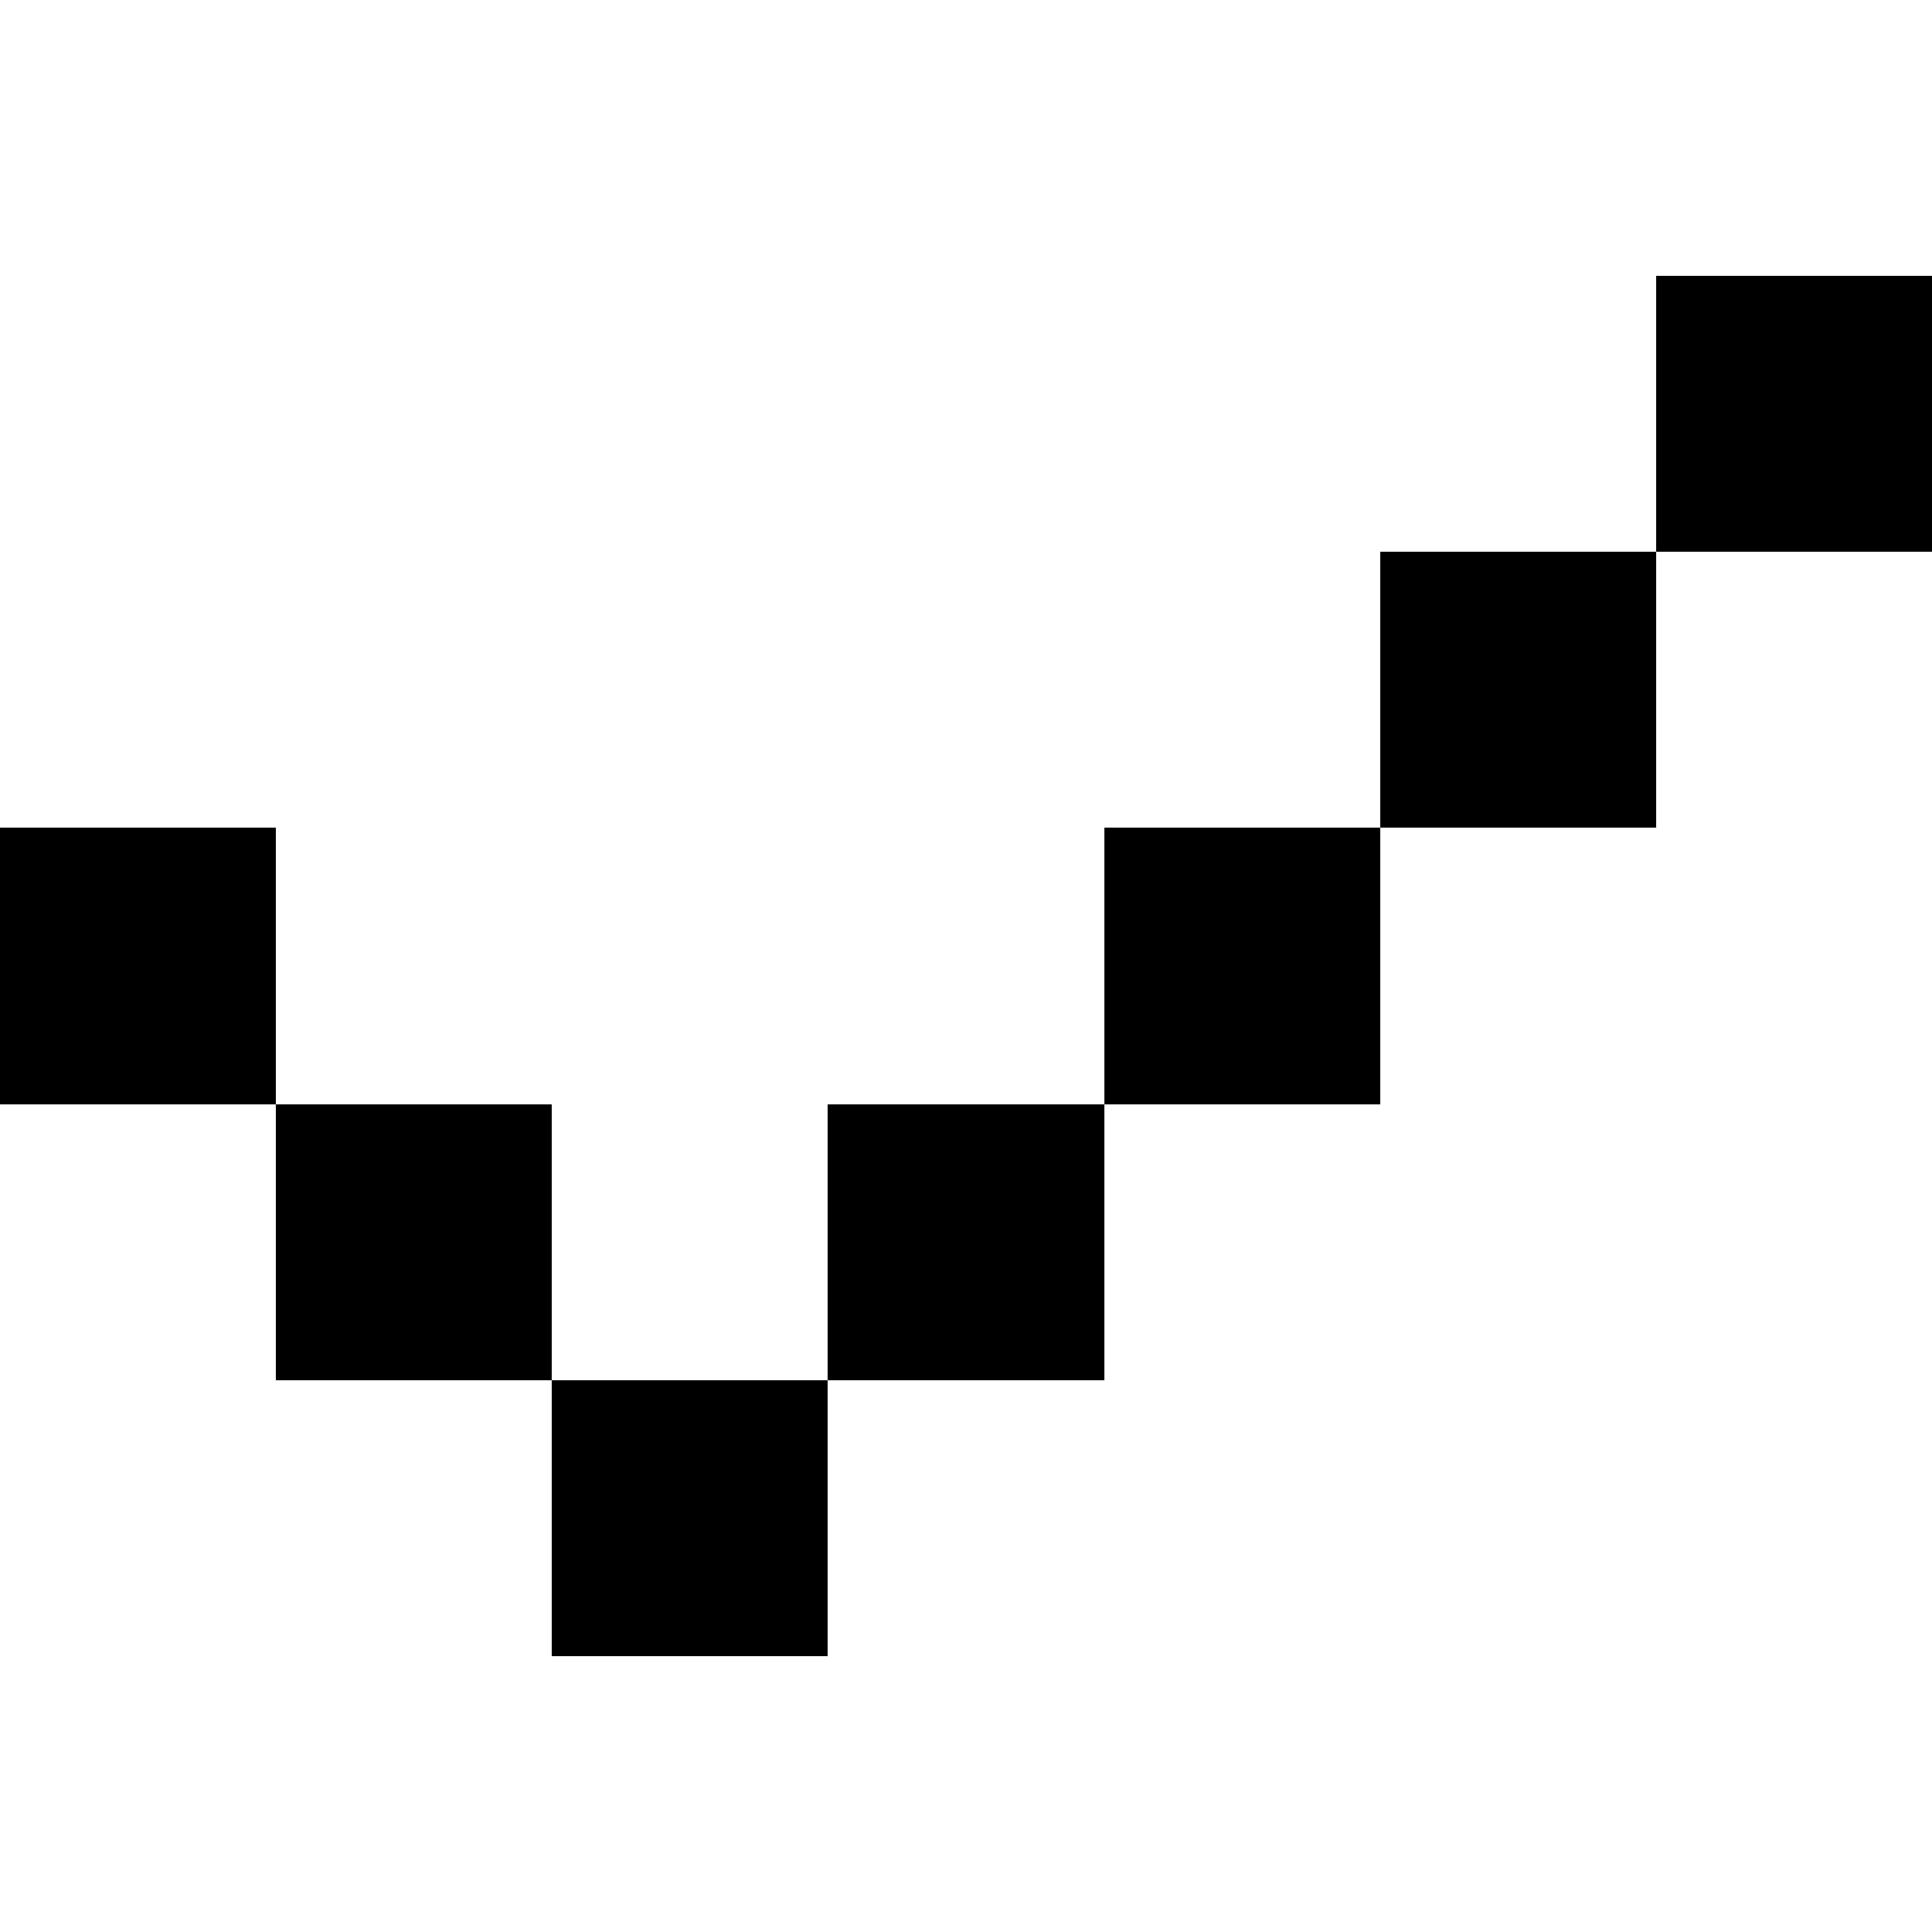
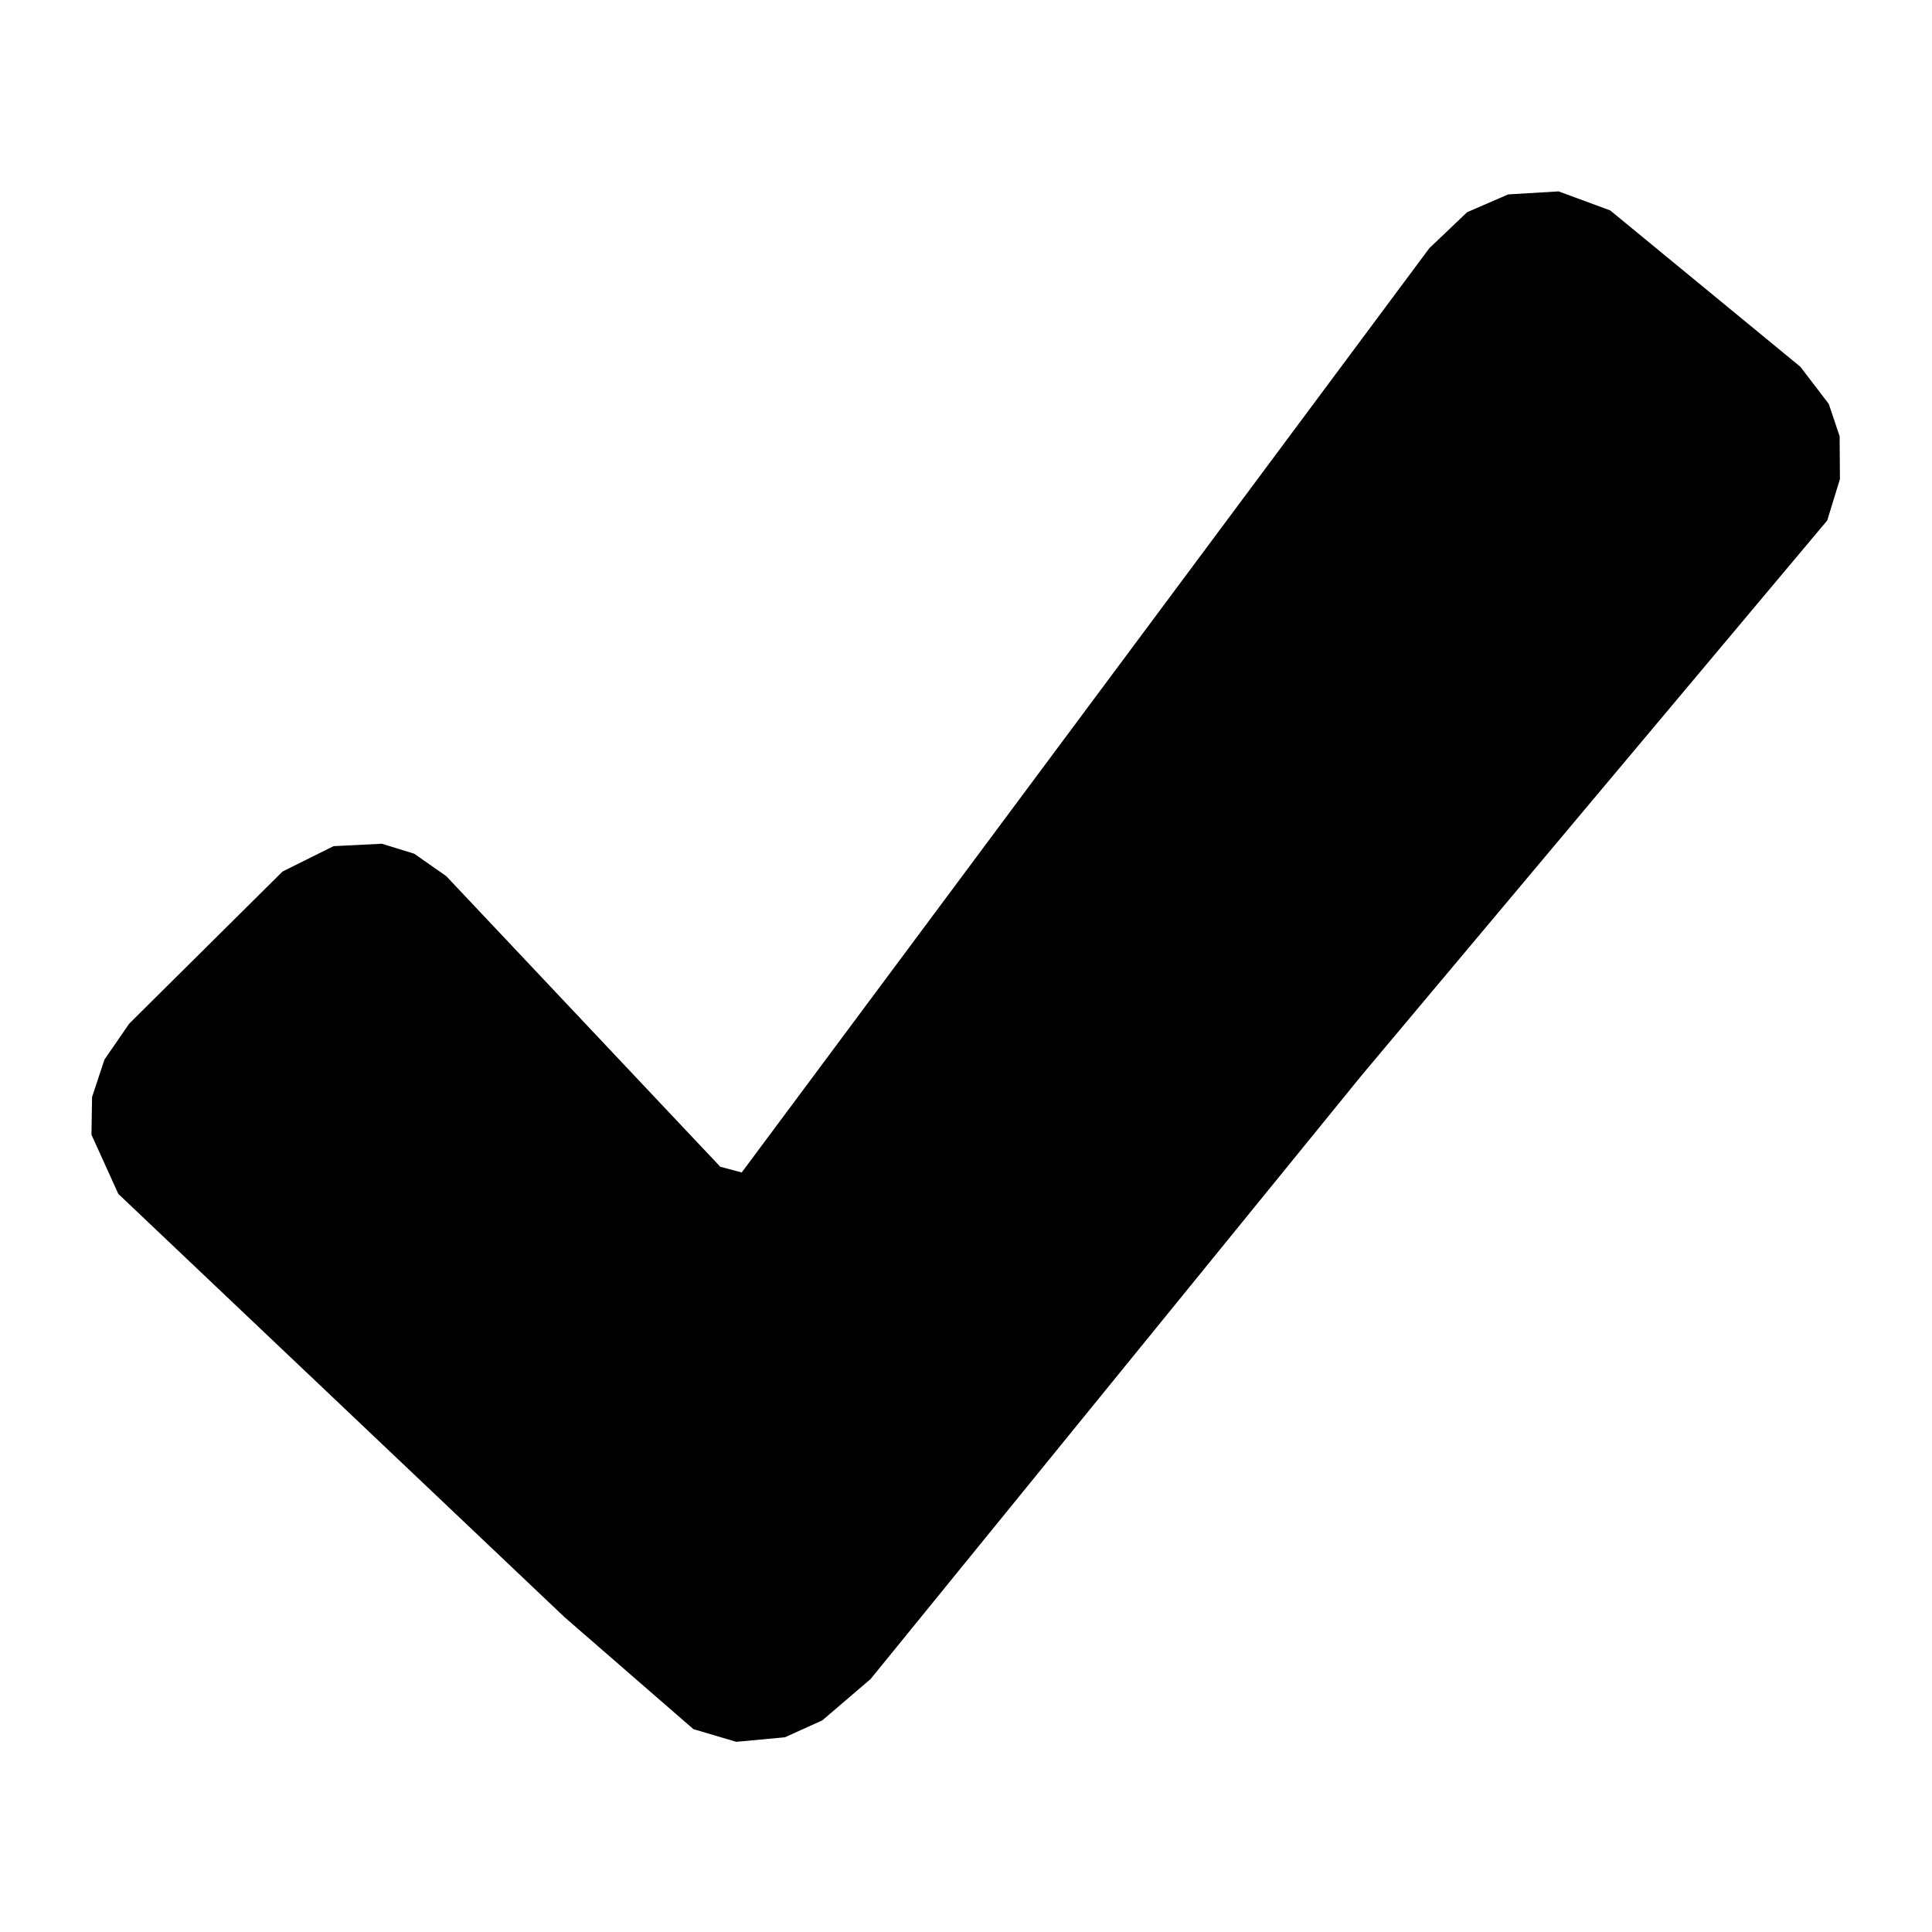
- <svg xmlns="http://www.w3.org/2000/svg" viewBox="0 0 7 7" fill="#000" shape-rendering="crispEdges">
-   <path d="M6 1h1v1h-1zM5 2h1v1h-1zM0 3h1v1h-1zM4 3h1v1h-1zM1 4h1v1h-1zM3 4h1v1h-1zM2 5h1v1h-1z" />
+ <svg xmlns="http://www.w3.org/2000/svg" viewBox="0 0 64 64" fill="#000">
+   <path fill-rule="evenodd" d="M49.96 6.44 51.63 6.34 53.34 6.97 59.64 12.15 60.58 13.38 60.94 14.45 60.95 15.87 60.53 17.24 45.1 35.63 28.84 55.62 27.24 56.99 26 57.55 24.39 57.7 22.97 57.28 18.7 53.57 3.92 39.55 3.03 37.59 3.05 36.34 3.46 35.1 4.28 33.91 9.36 28.87 11.05 28.03 12.65 27.95 13.72 28.28 14.78 29.02 23.86 38.65 24.57 38.84 47.35 8.22 48.6 7.03Z" />
</svg>
